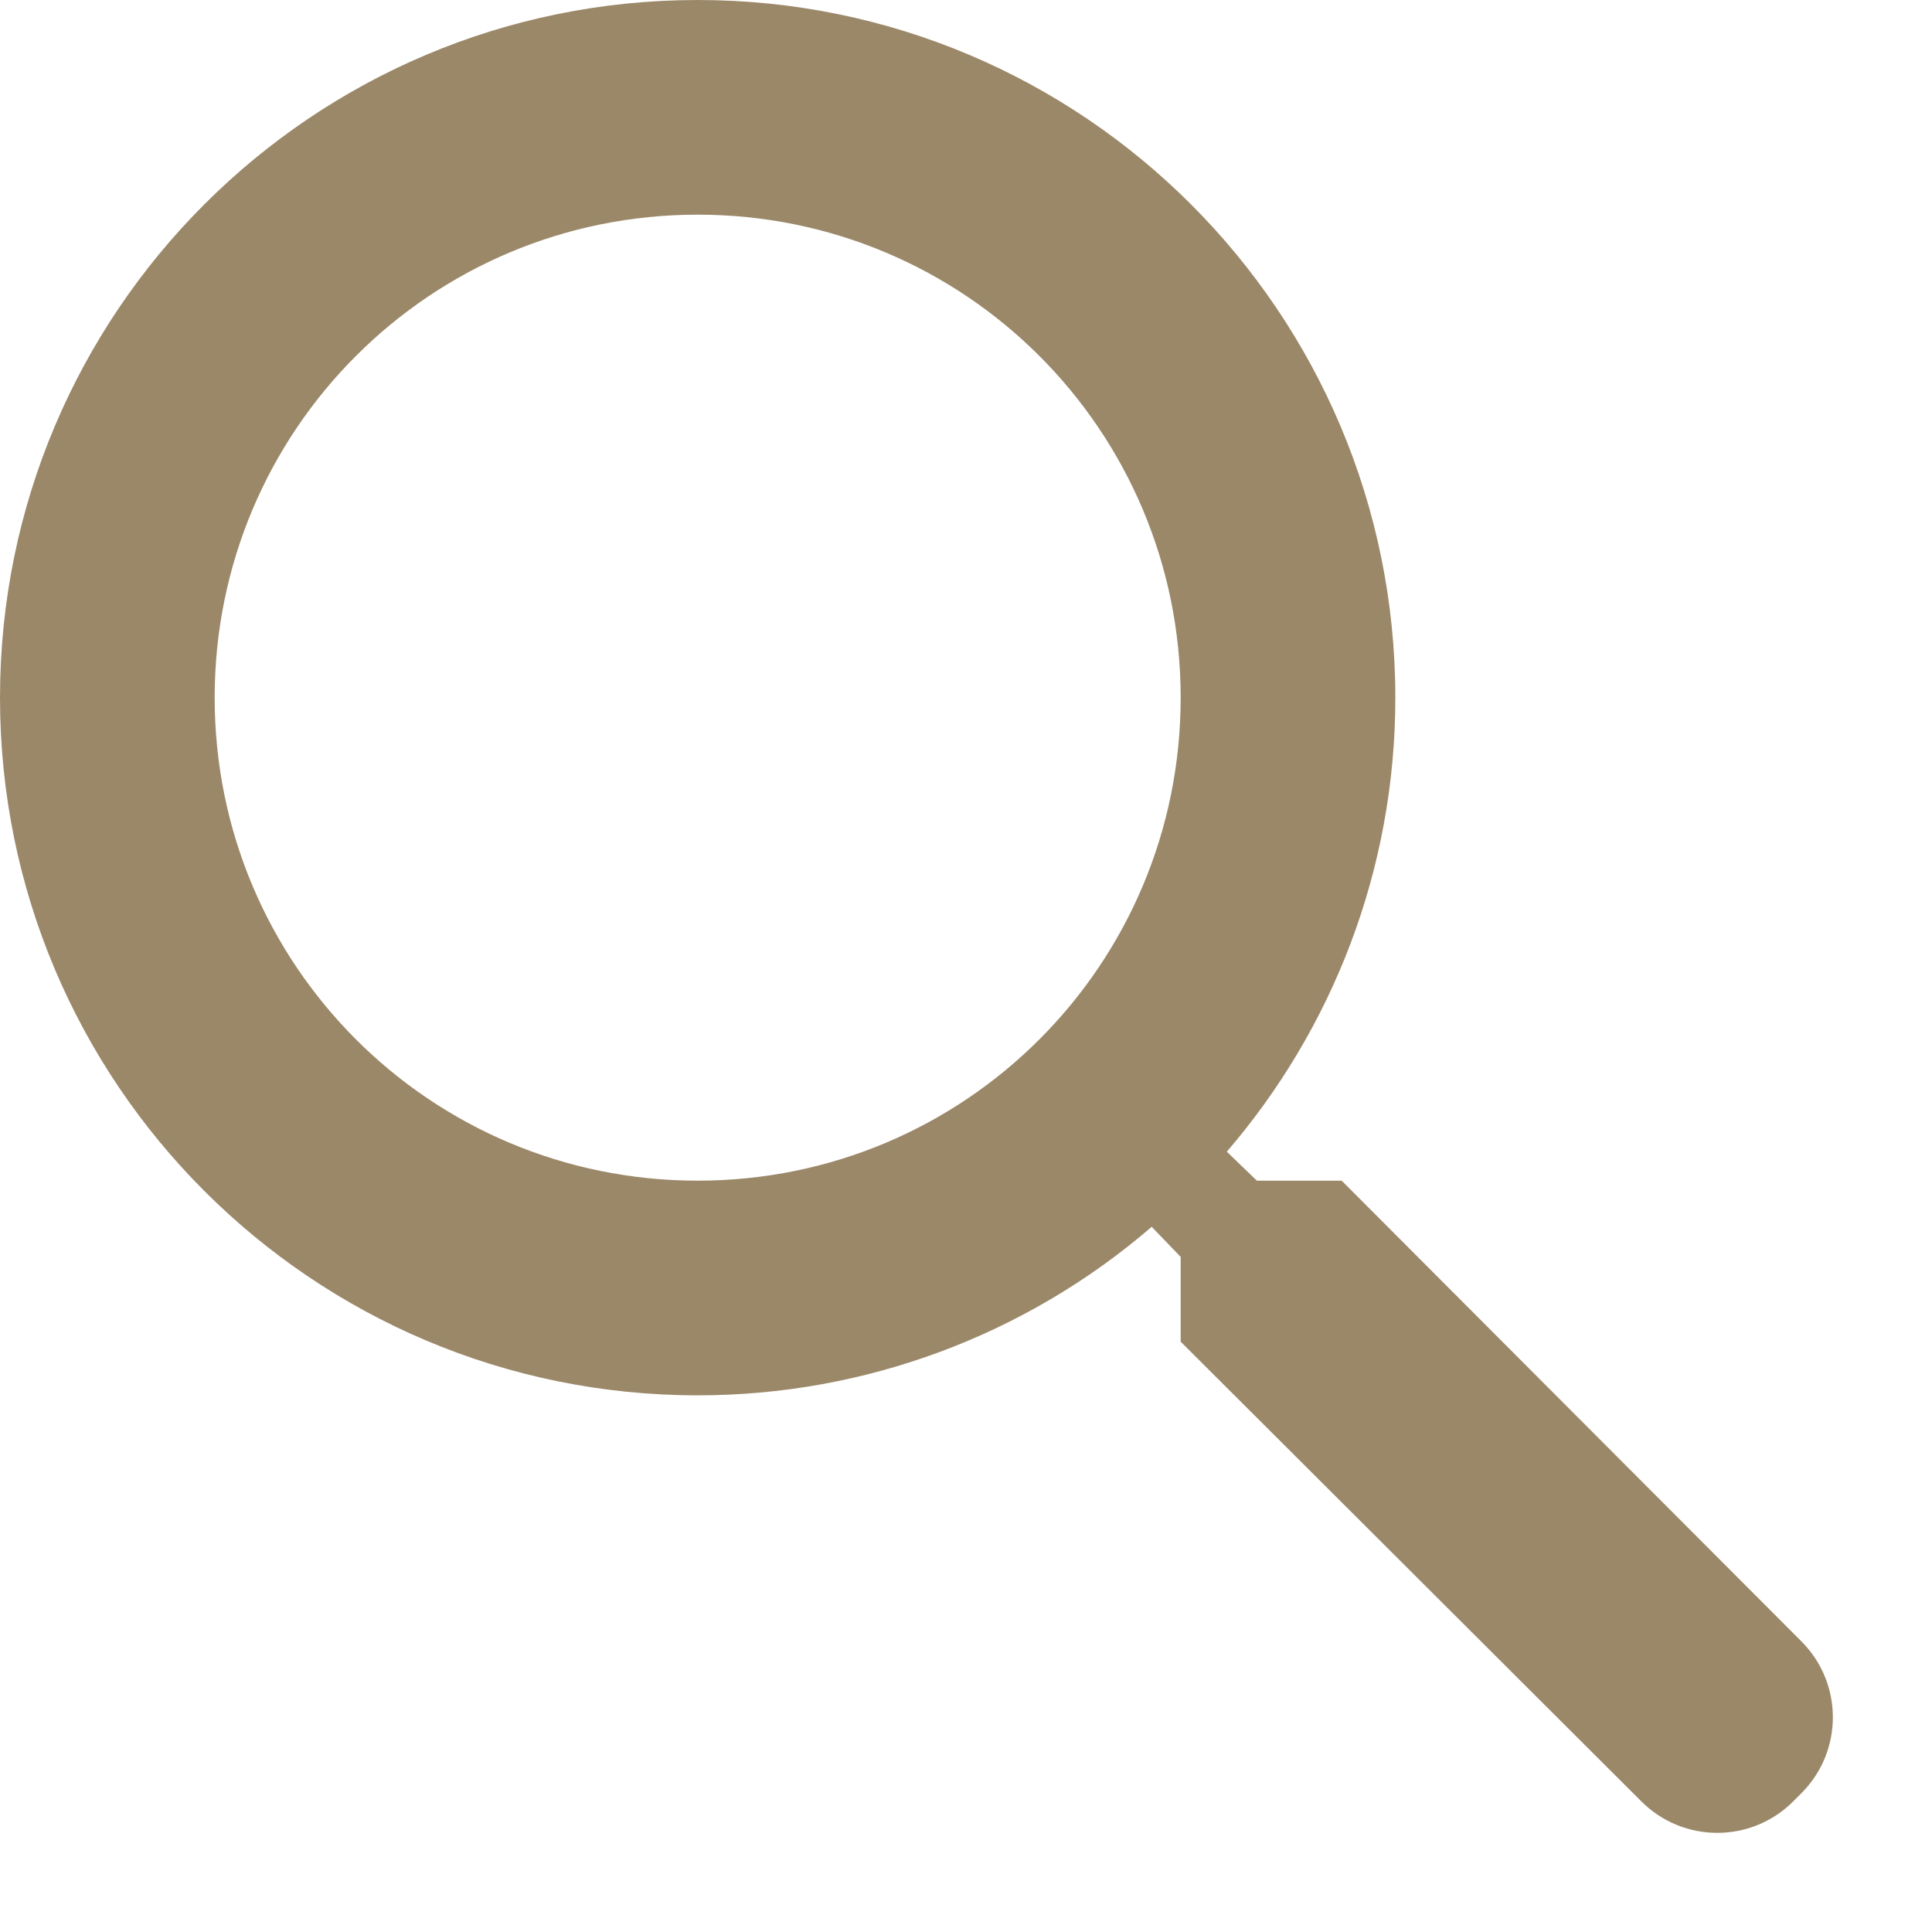
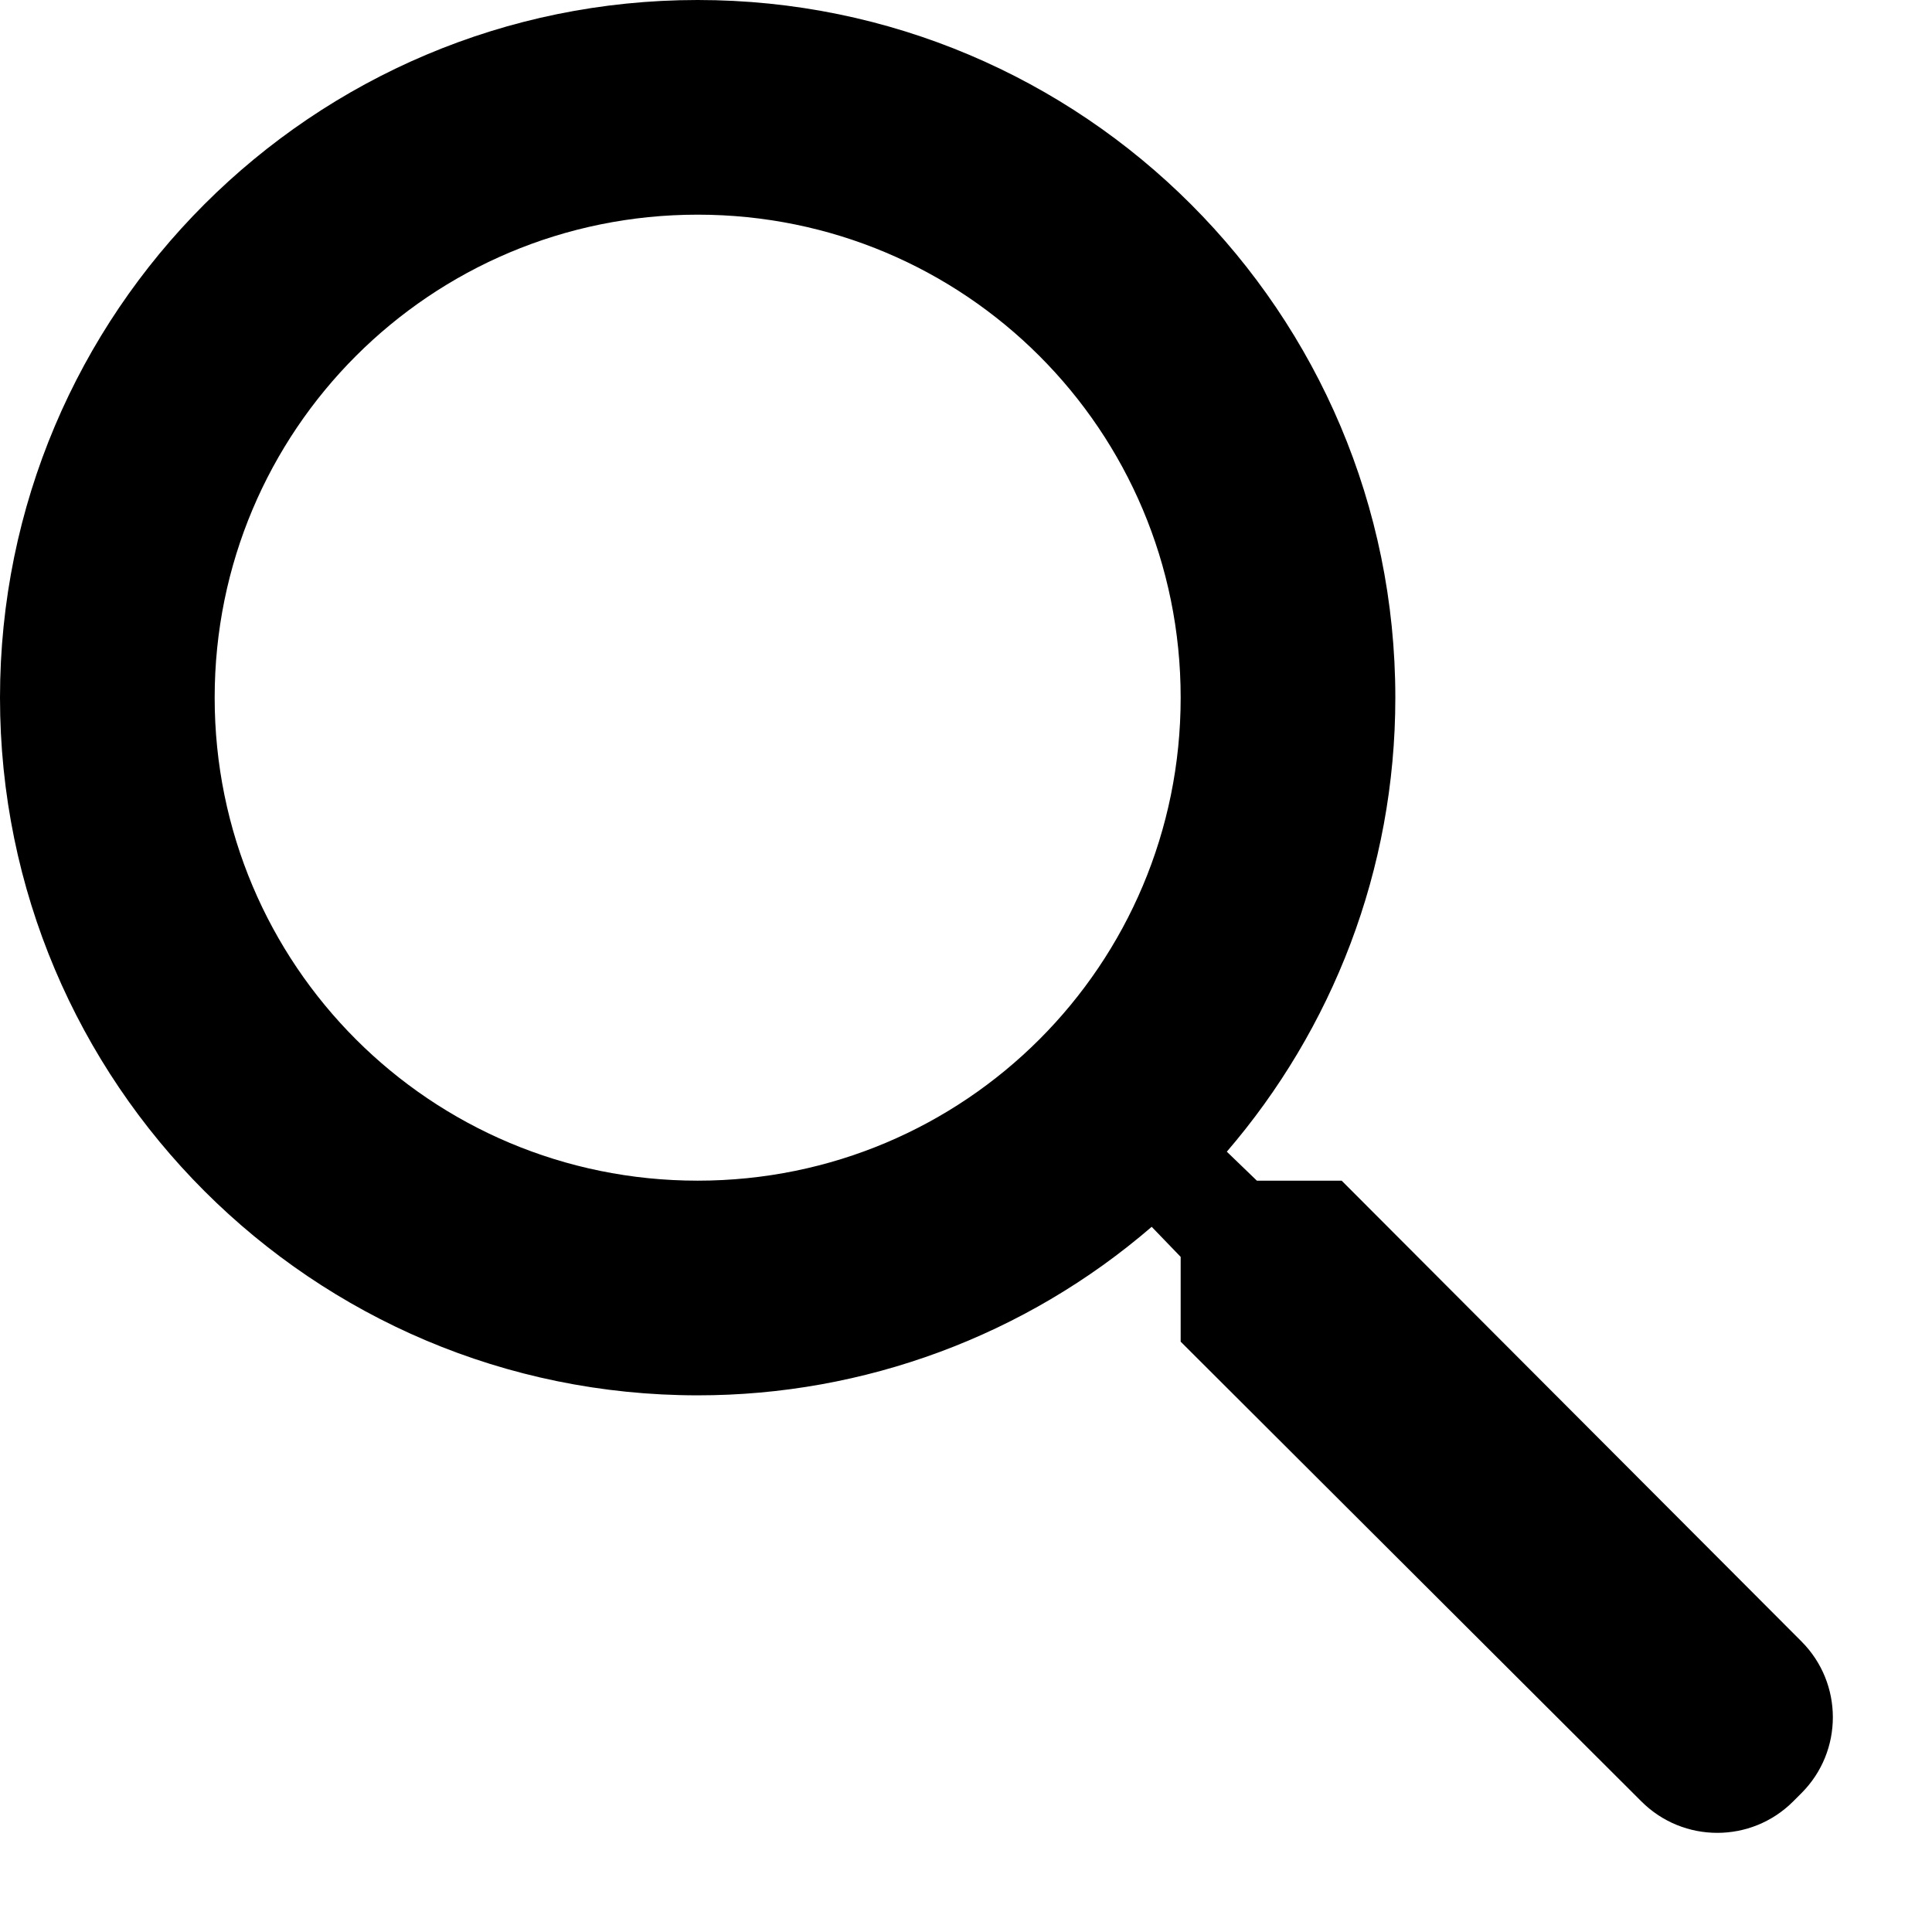
- <svg xmlns="http://www.w3.org/2000/svg" viewBox="0 0 18 18" fill="none">
-   <path fill-rule="evenodd" clip-rule="evenodd" d="M11.43 10.73l.28.27h.79l4.284 4.293a1 1 0 010 1.413l-.078.078a1 1 0 01-1.413 0L11 12.5v-.79l-.27-.28A6.471 6.471 0 016.5 13 6.5 6.5 0 1113 6.5c0 1.61-.59 3.09-1.57 4.23zM6.5 2C4.01 2 2 4.01 2 6.5S4.01 11 6.5 11 11 8.99 11 6.5 8.99 2 6.5 2z" fill="#9B8869" />
+ <svg xmlns="http://www.w3.org/2000/svg" viewBox="0 0 18 18">
+   <path fill-rule="evenodd" clip-rule="evenodd" d="M11.43 10.73l.28.27h.79l4.284 4.293a1 1 0 010 1.413l-.078.078a1 1 0 01-1.413 0L11 12.5v-.79l-.27-.28A6.471 6.471 0 016.5 13 6.5 6.5 0 1113 6.5c0 1.61-.59 3.09-1.57 4.23zM6.5 2C4.01 2 2 4.01 2 6.5S4.01 11 6.5 11 11 8.99 11 6.5 8.99 2 6.5 2z" />
</svg>
